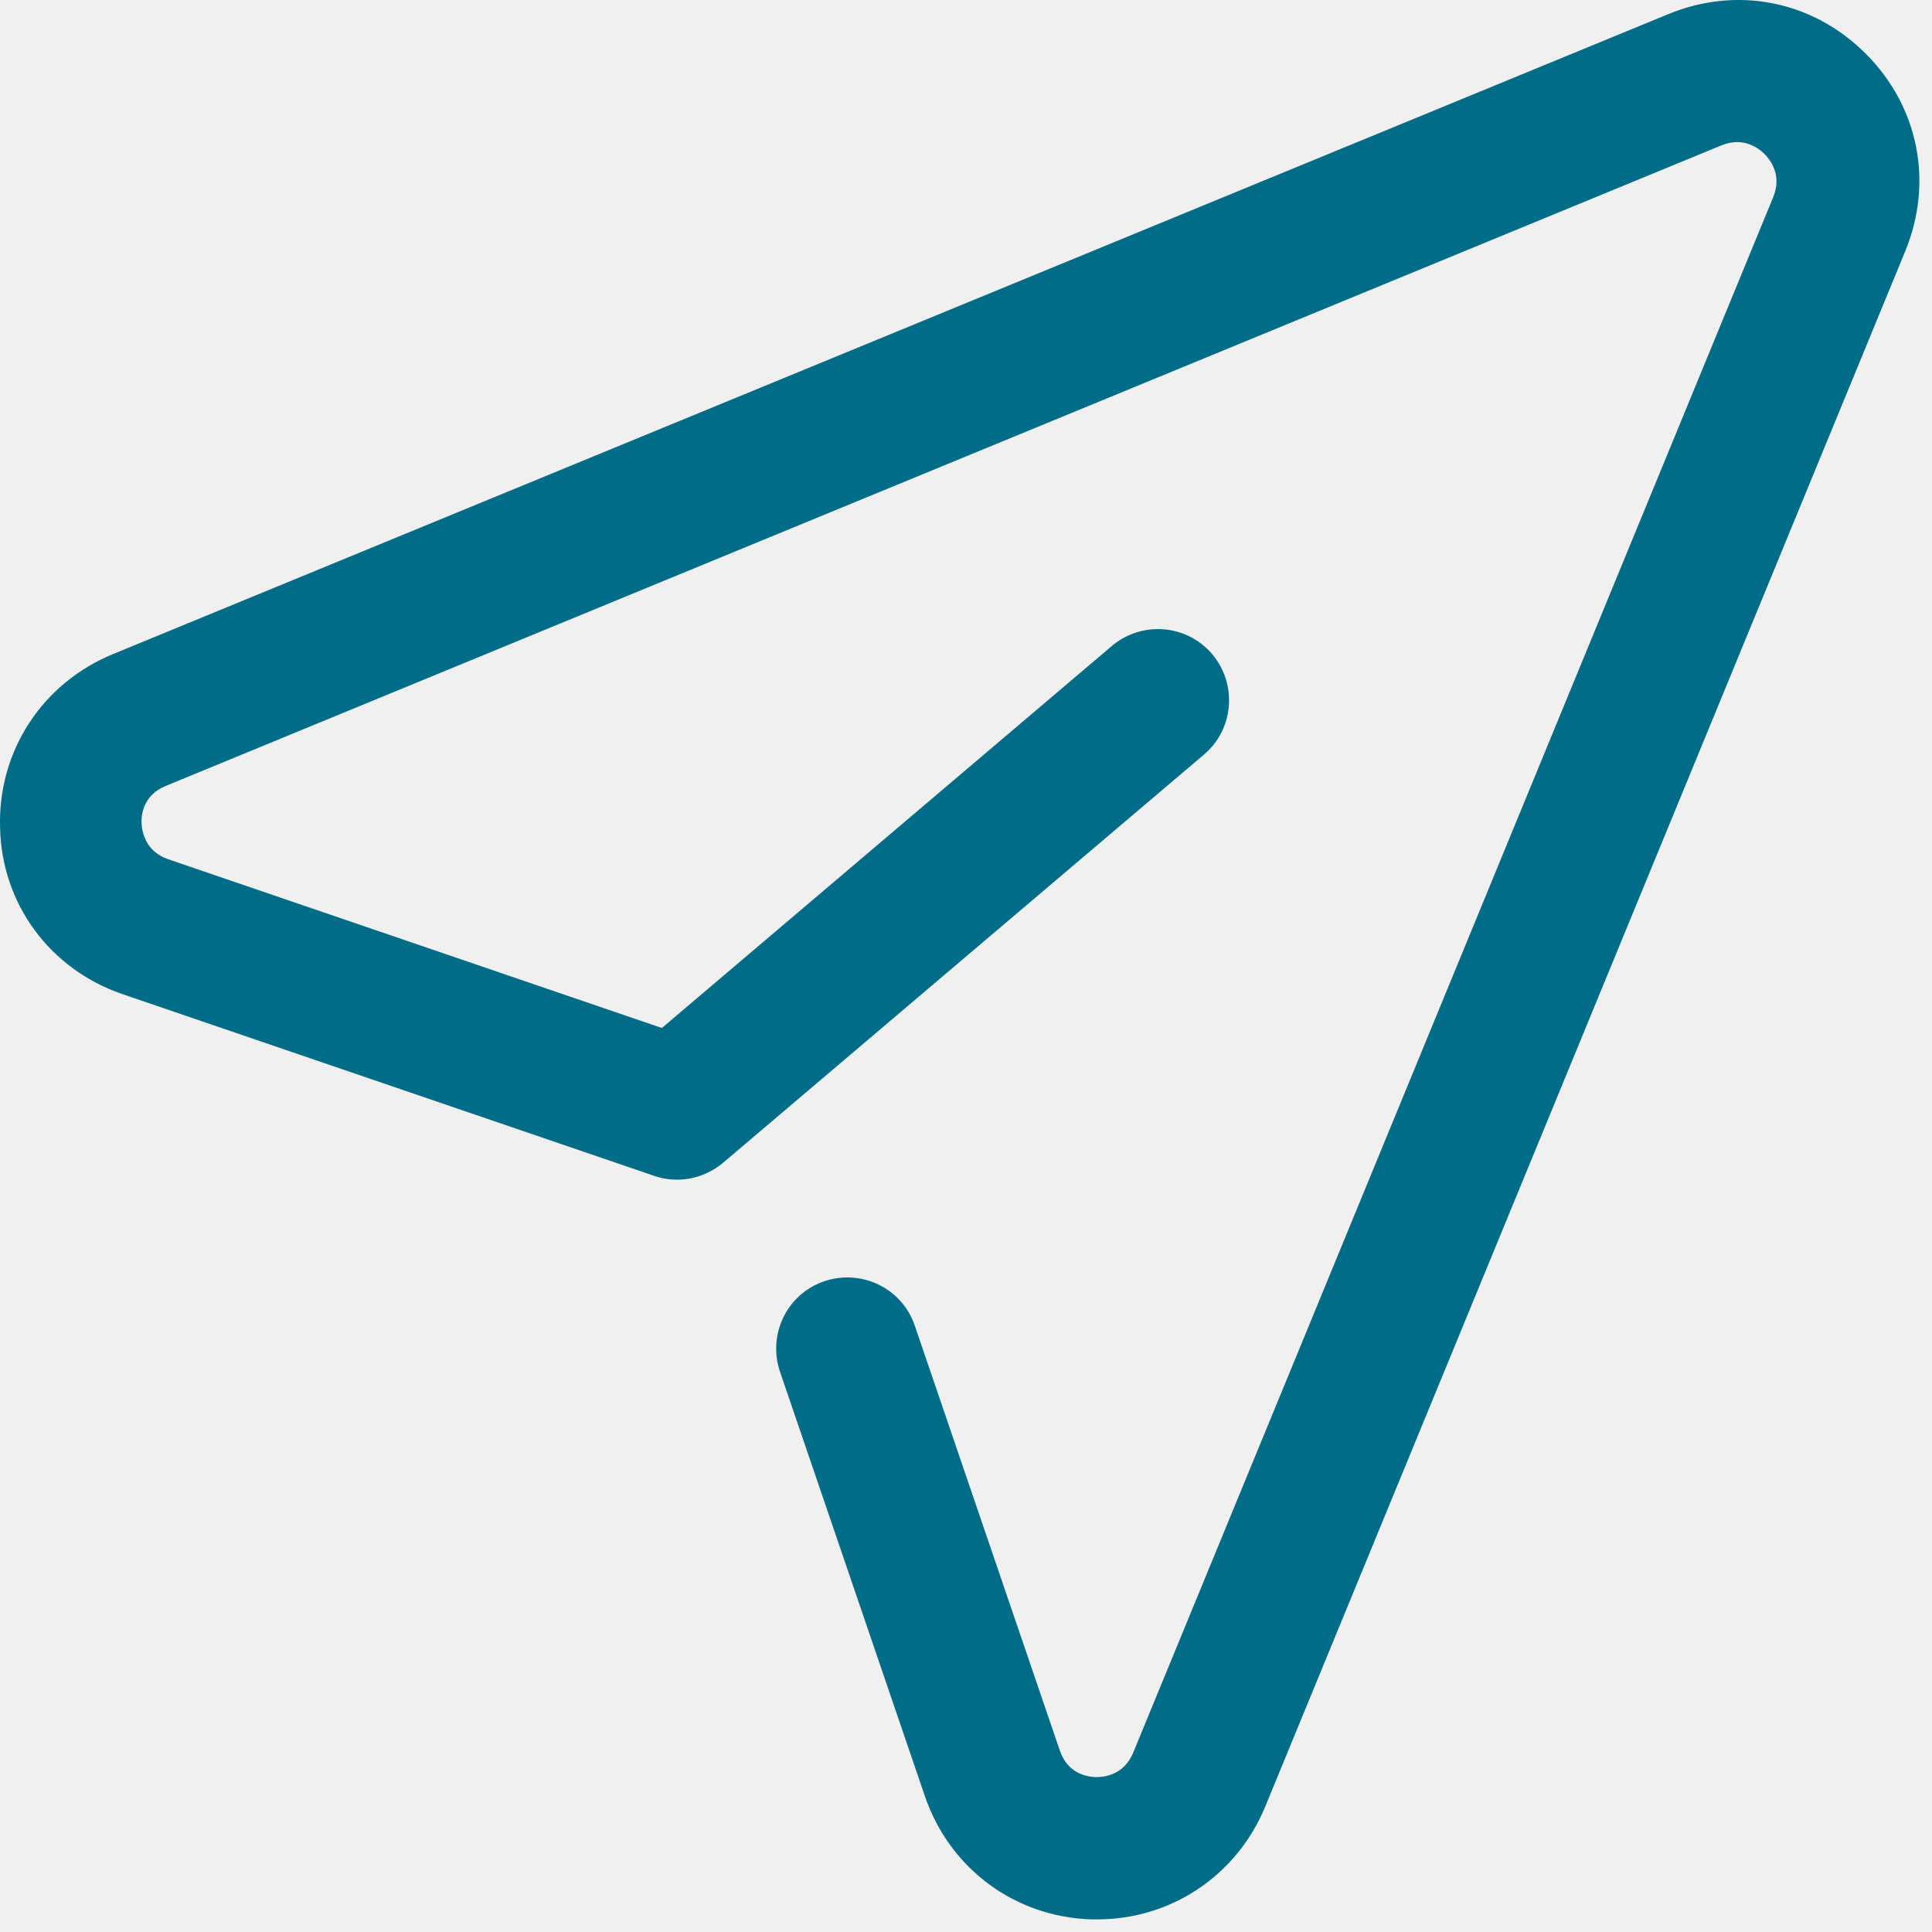
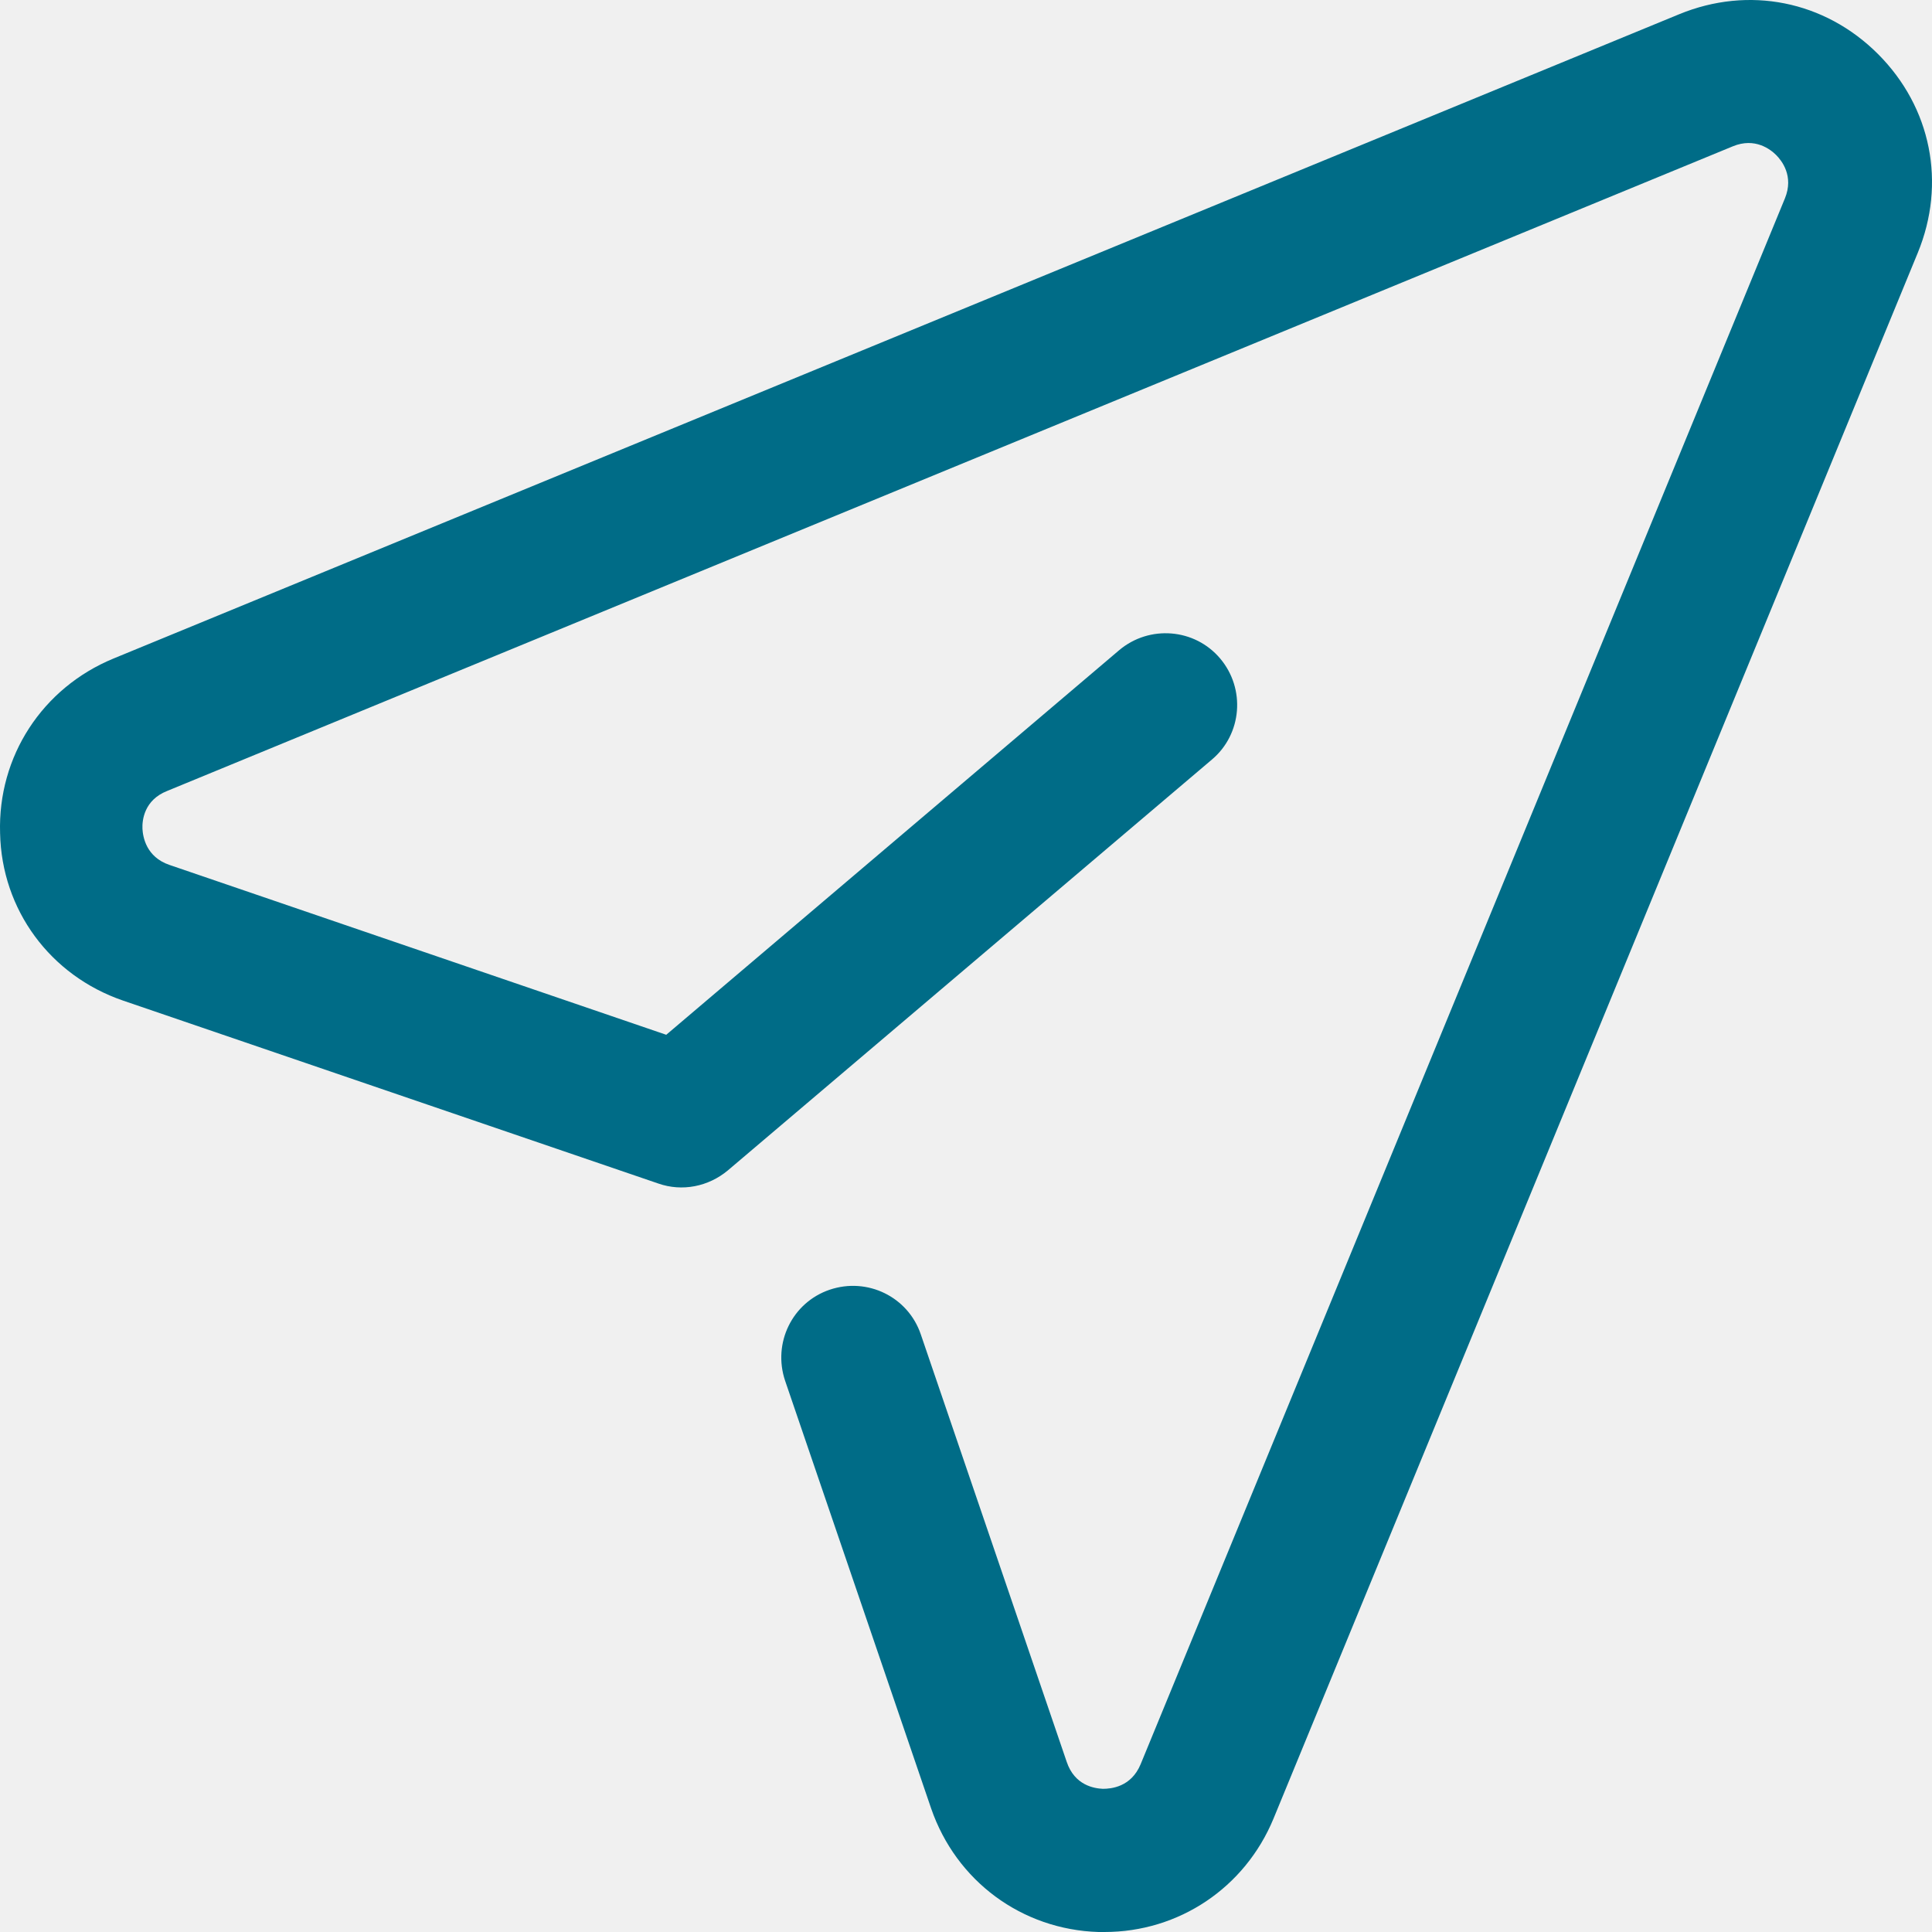
- <svg xmlns="http://www.w3.org/2000/svg" xmlns:xlink="http://www.w3.org/1999/xlink" width="45px" height="45px" viewBox="0 0 45 45" version="1.1">
-   <defs>
-     <path d="M161.456,1.25 C160.223,0.017 158.465,-0.333 156.855,0.33 L120.625,15.238 C118.978,15.919 117.947,17.502 118.002,19.279 C118.039,21.055 119.162,22.573 120.846,23.153 L133.232,27.386 C133.784,27.579 134.392,27.46 134.842,27.083 L146.042,17.576 C146.741,16.987 146.824,15.938 146.235,15.238 C145.646,14.539 144.597,14.456 143.898,15.045 L133.416,23.944 L121.922,20.015 C121.379,19.831 121.306,19.361 121.297,19.177 C121.287,18.984 121.333,18.515 121.867,18.303 L158.097,3.385 C158.612,3.174 158.971,3.459 159.1,3.588 C159.229,3.717 159.514,4.075 159.302,4.591 L144.395,40.822 C144.174,41.356 143.704,41.393 143.52,41.393 C143.327,41.384 142.867,41.319 142.683,40.767 L139.306,30.874 C139.011,30.009 138.072,29.549 137.198,29.843 C136.333,30.138 135.873,31.077 136.168,31.951 L139.545,41.844 C140.125,43.528 141.643,44.651 143.419,44.706 C143.465,44.706 143.511,44.706 143.557,44.706 C145.278,44.706 146.806,43.684 147.468,42.083 L162.376,5.852 C163.039,4.241 162.689,2.483 161.456,1.25 Z" id="path-1" />
-   </defs>
+ <svg xmlns="http://www.w3.org/2000/svg" width="45px" height="45px" viewBox="0 0 45 45" version="1.1">
  <g id="design-system" stroke="none" stroke-width="1" fill="none" fill-rule="evenodd">
-     <g id="Desktop-HD" transform="translate(-1058, -1152)">
+     <g id="Desktop-HD" transform="translate(-1058, -1152)" fill="#006C87" fill-rule="nonzero">
      <g id="Group-9" transform="translate(940, 1152)">
-         <mask id="mask-2" fill="white">
-           <use xlink:href="#path-1" />
-         </mask>
-         <use id="icon/current-location" fill="#006C87" fill-rule="nonzero" xlink:href="#path-1" />
+         <path d="M161.742,1.258 C160.5,0.017 158.731,-0.335 157.11,0.332 L120.642,15.339 C118.984,16.024 117.947,17.618 118.002,19.405 C118.039,21.193 119.169,22.722 120.864,23.305 L133.332,27.566 C133.888,27.761 134.499,27.64 134.953,27.261 L146.227,17.692 C146.931,17.099 147.014,16.043 146.421,15.339 C145.828,14.635 144.772,14.551 144.068,15.144 L133.518,24.102 L121.948,20.146 C121.402,19.961 121.328,19.489 121.318,19.303 C121.309,19.109 121.355,18.636 121.893,18.423 L158.361,3.408 C158.879,3.194 159.241,3.482 159.37,3.611 C159.5,3.741 159.787,4.102 159.574,4.621 L144.568,41.091 C144.346,41.628 143.873,41.665 143.688,41.665 C143.494,41.656 143.031,41.591 142.845,41.035 L139.446,31.077 C139.149,30.206 138.205,29.743 137.325,30.04 C136.454,30.336 135.991,31.281 136.287,32.161 L139.687,42.119 C140.27,43.814 141.799,44.944 143.586,45 C143.633,45 143.679,45 143.725,45 C145.457,45 146.995,43.972 147.662,42.36 L162.668,5.89 C163.335,4.269 162.983,2.5 161.742,1.258 Z" id="plane" />
      </g>
    </g>
  </g>
</svg>
